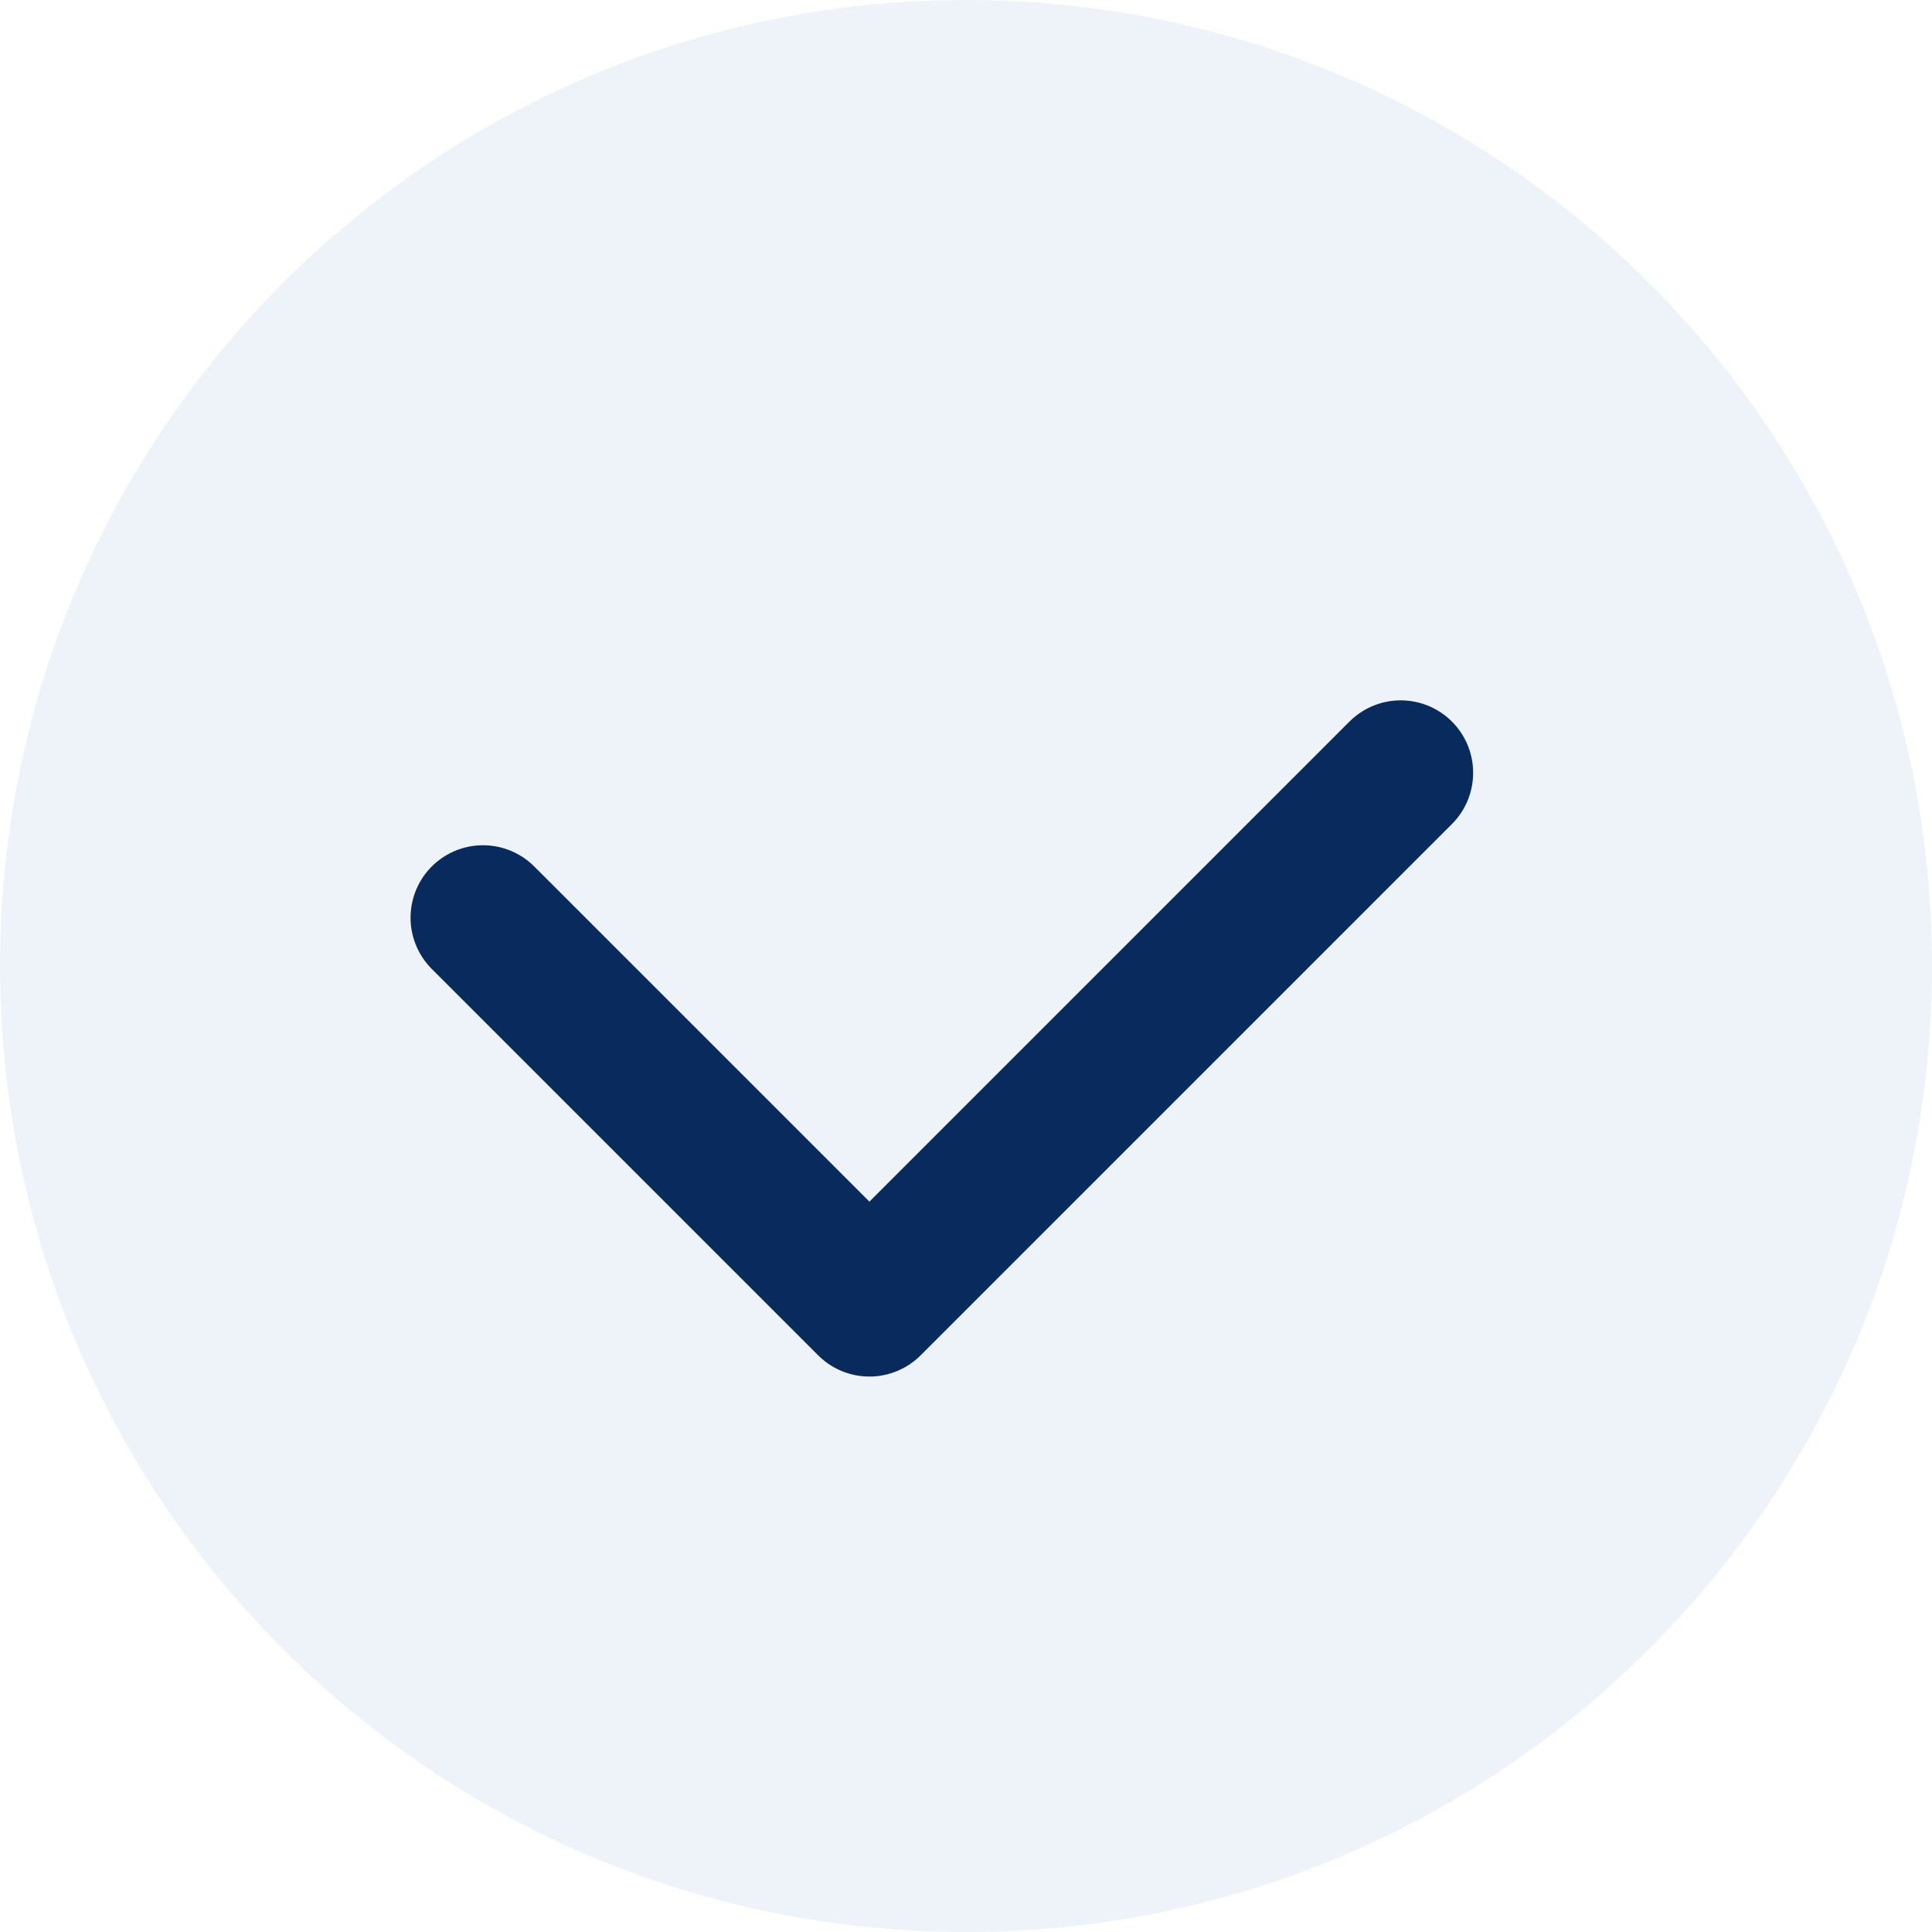
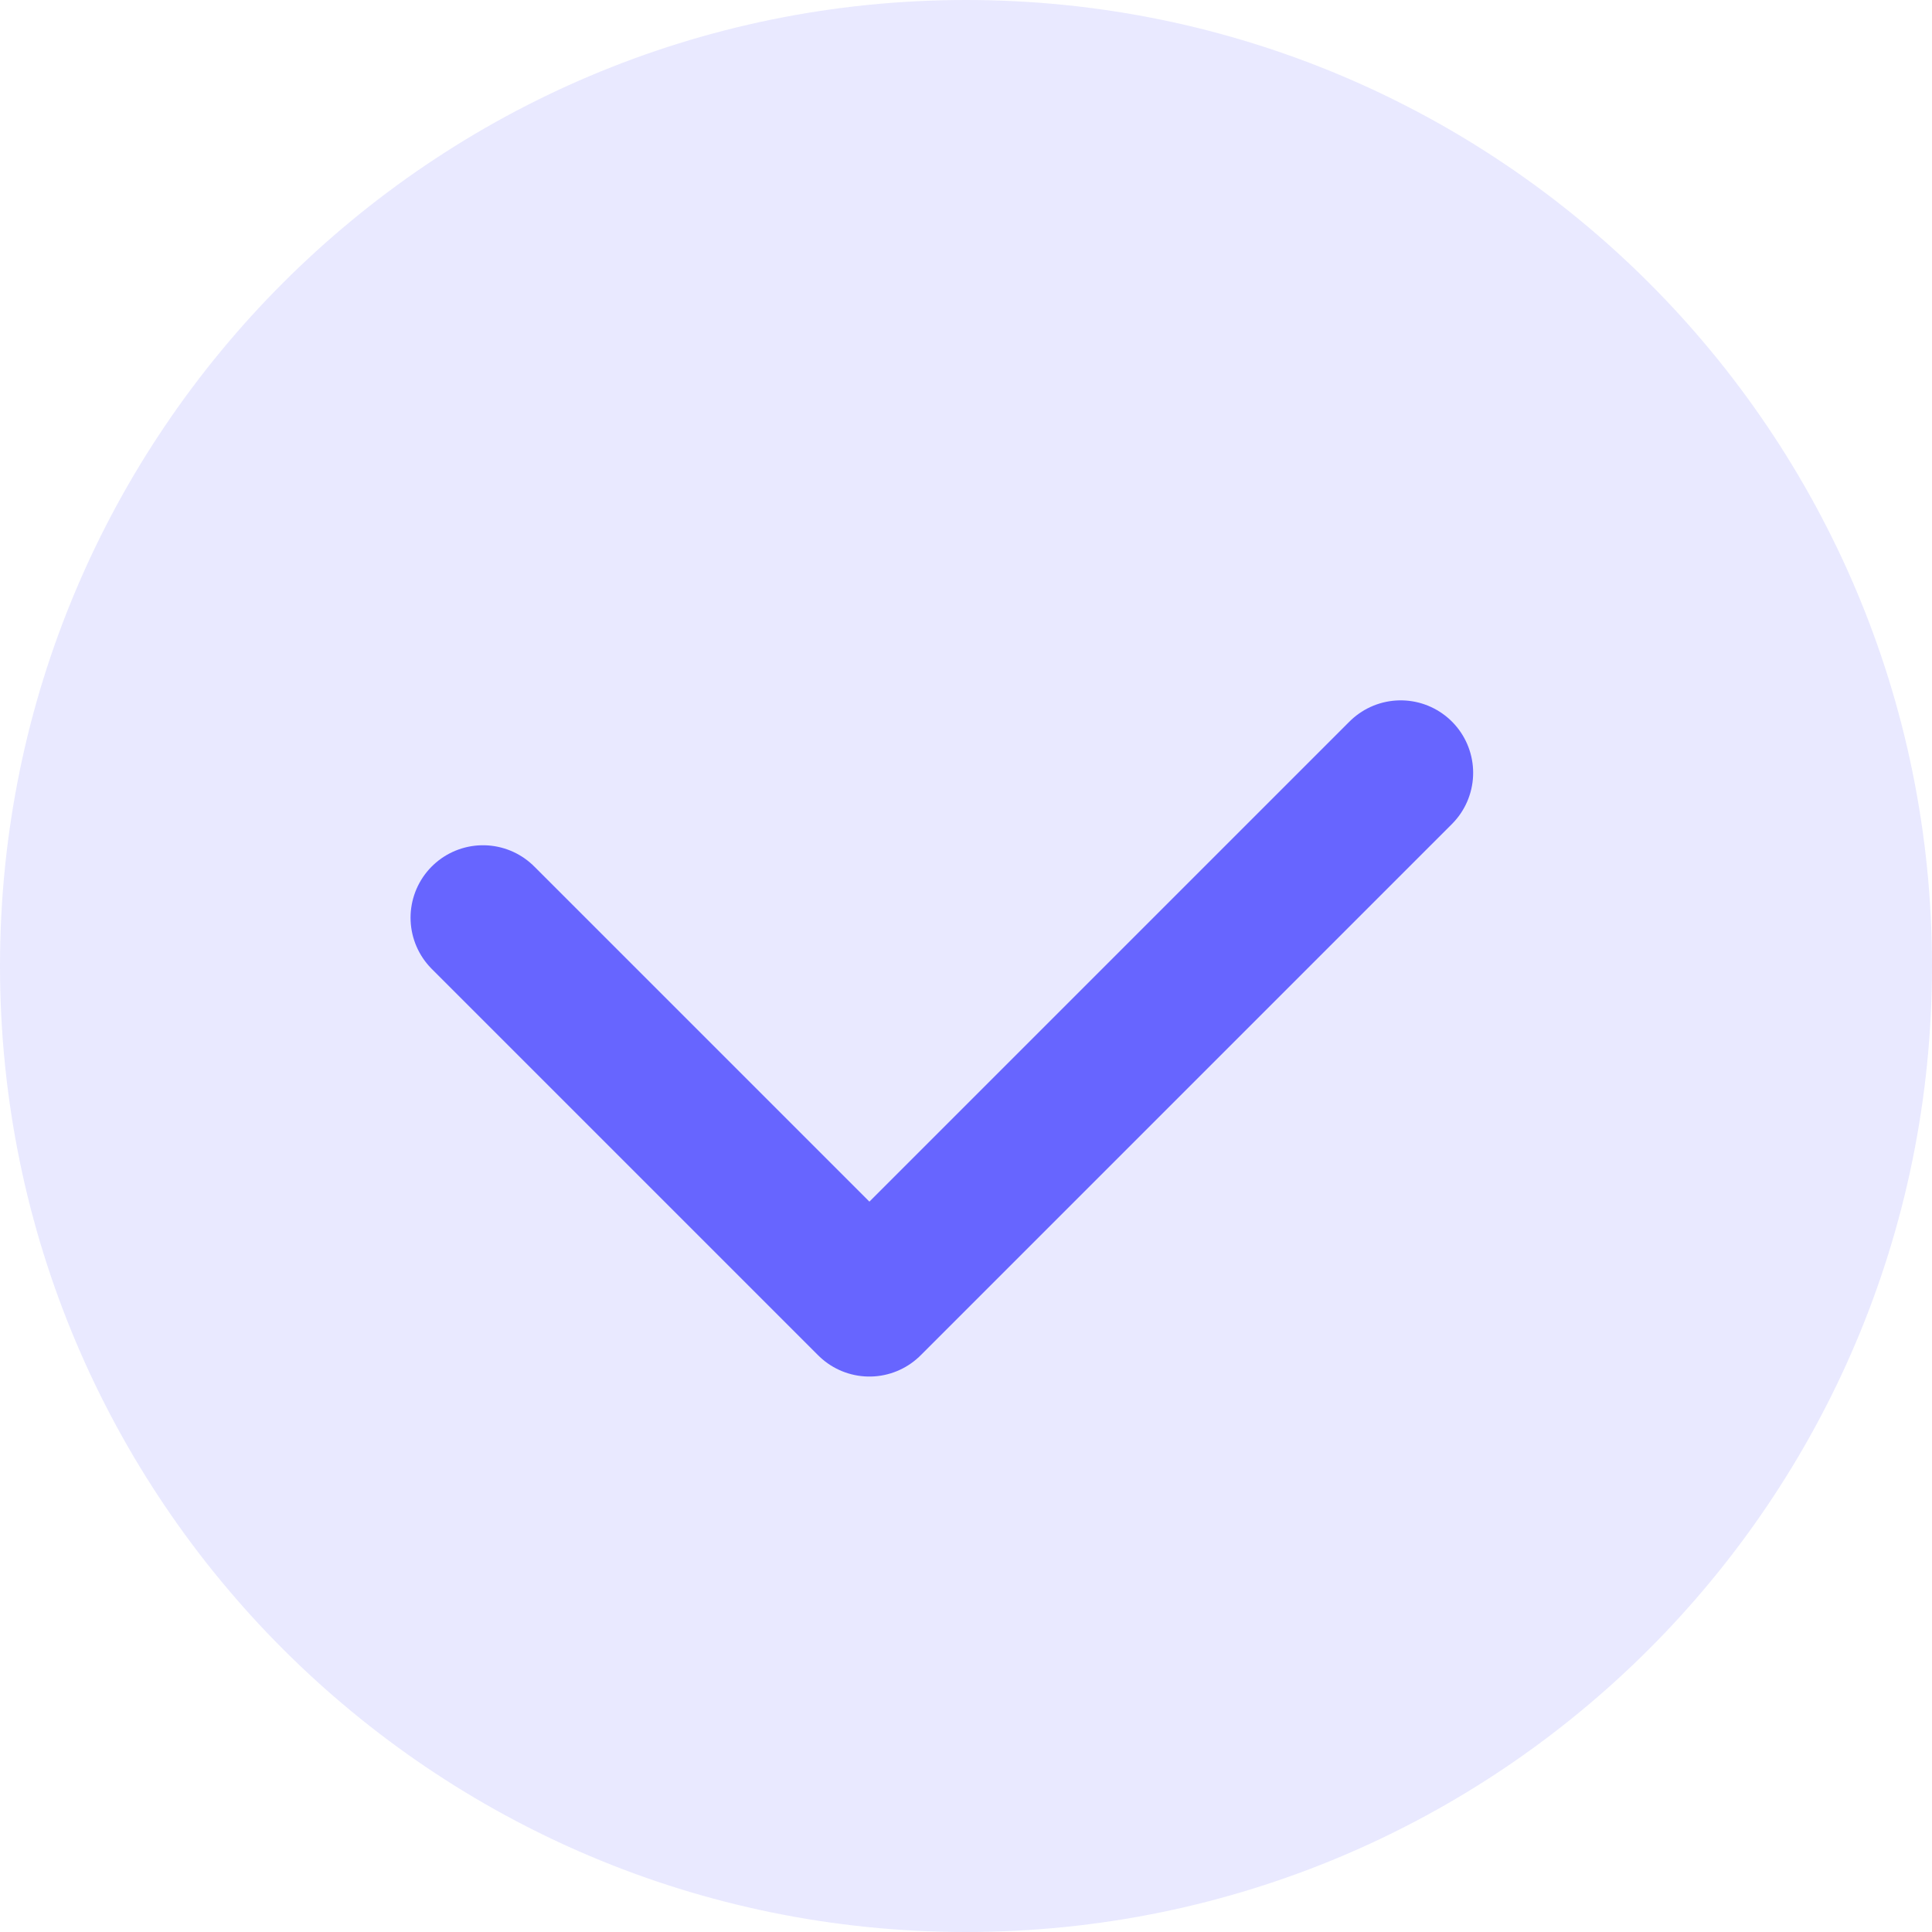
<svg xmlns="http://www.w3.org/2000/svg" width="20" height="20" viewBox="0 0 20 20" fill="none">
-   <circle cx="10" cy="10" r="10" fill="#EEF3F9" />
-   <path d="M5 9.5L9 13.5L14.5 8" stroke="#082A5C" stroke-width="1.5" stroke-linecap="round" stroke-linejoin="round" />
+   <circle cx="10" cy="10" r="10" fill="#E9E9FF" />
+   <path d="M5 9.5L9 13.5L14.5 8" stroke="#6765FF" stroke-width="1.5" stroke-linecap="round" stroke-linejoin="round" />
</svg>
